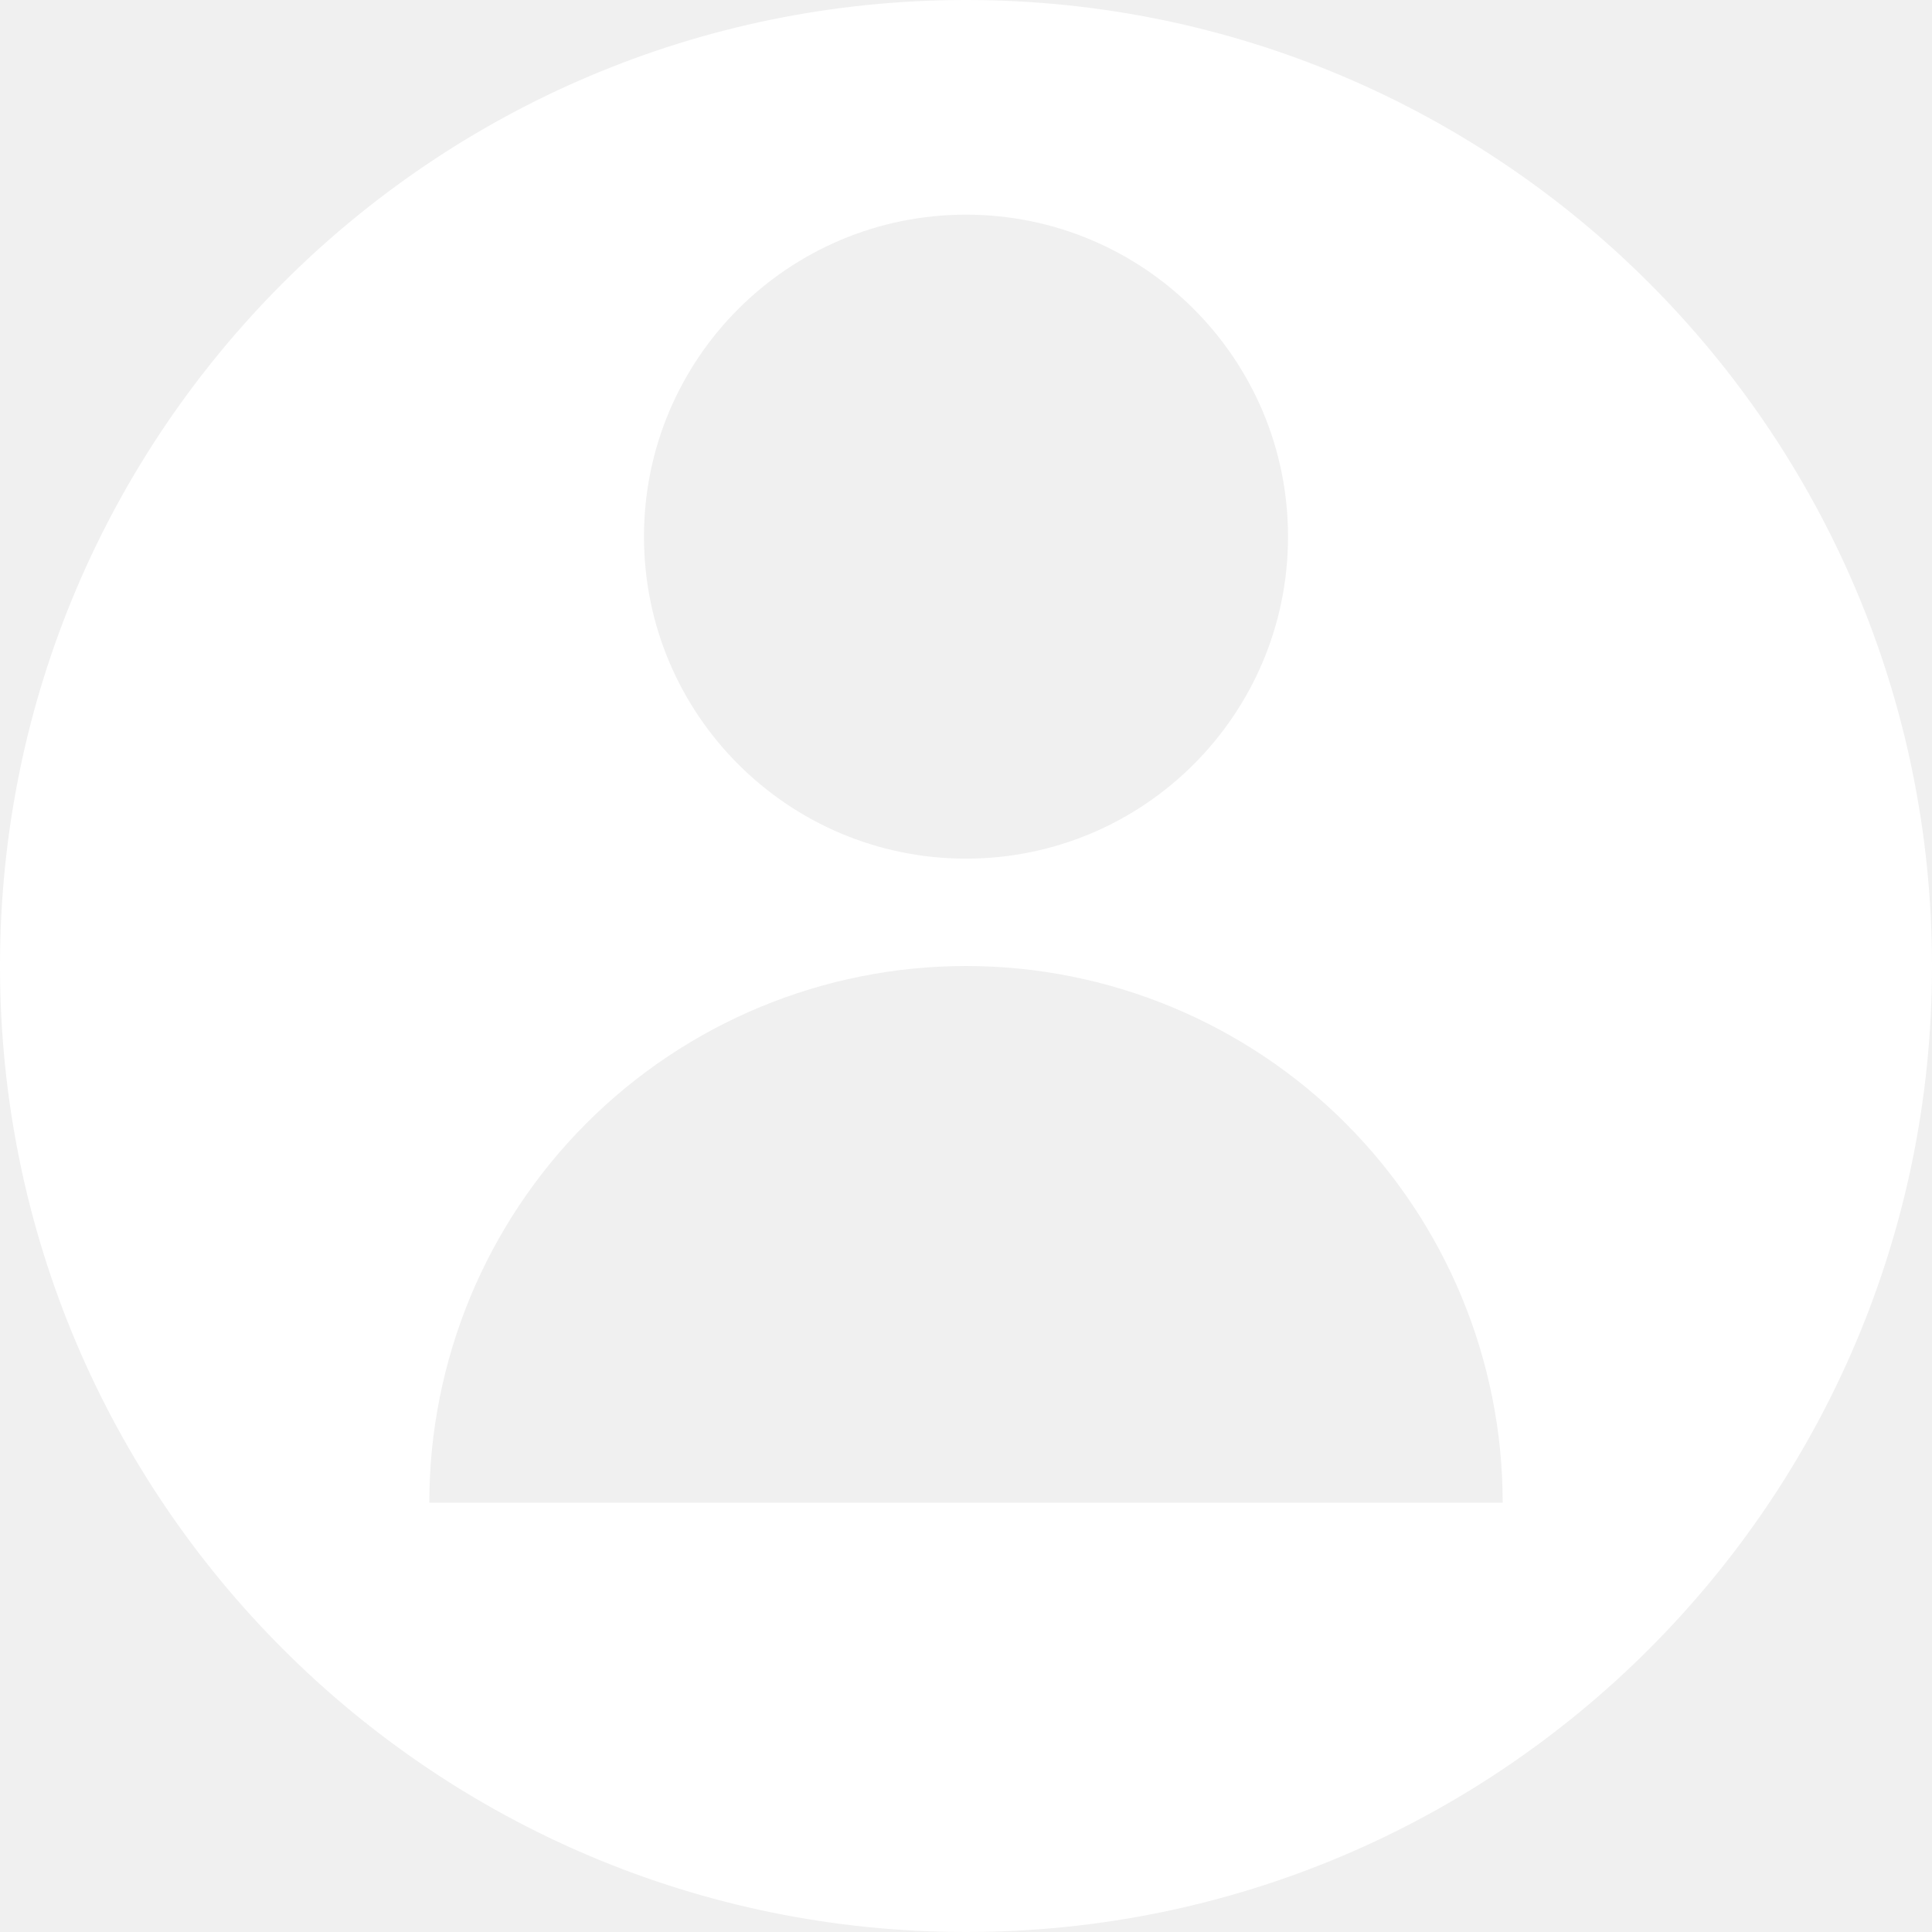
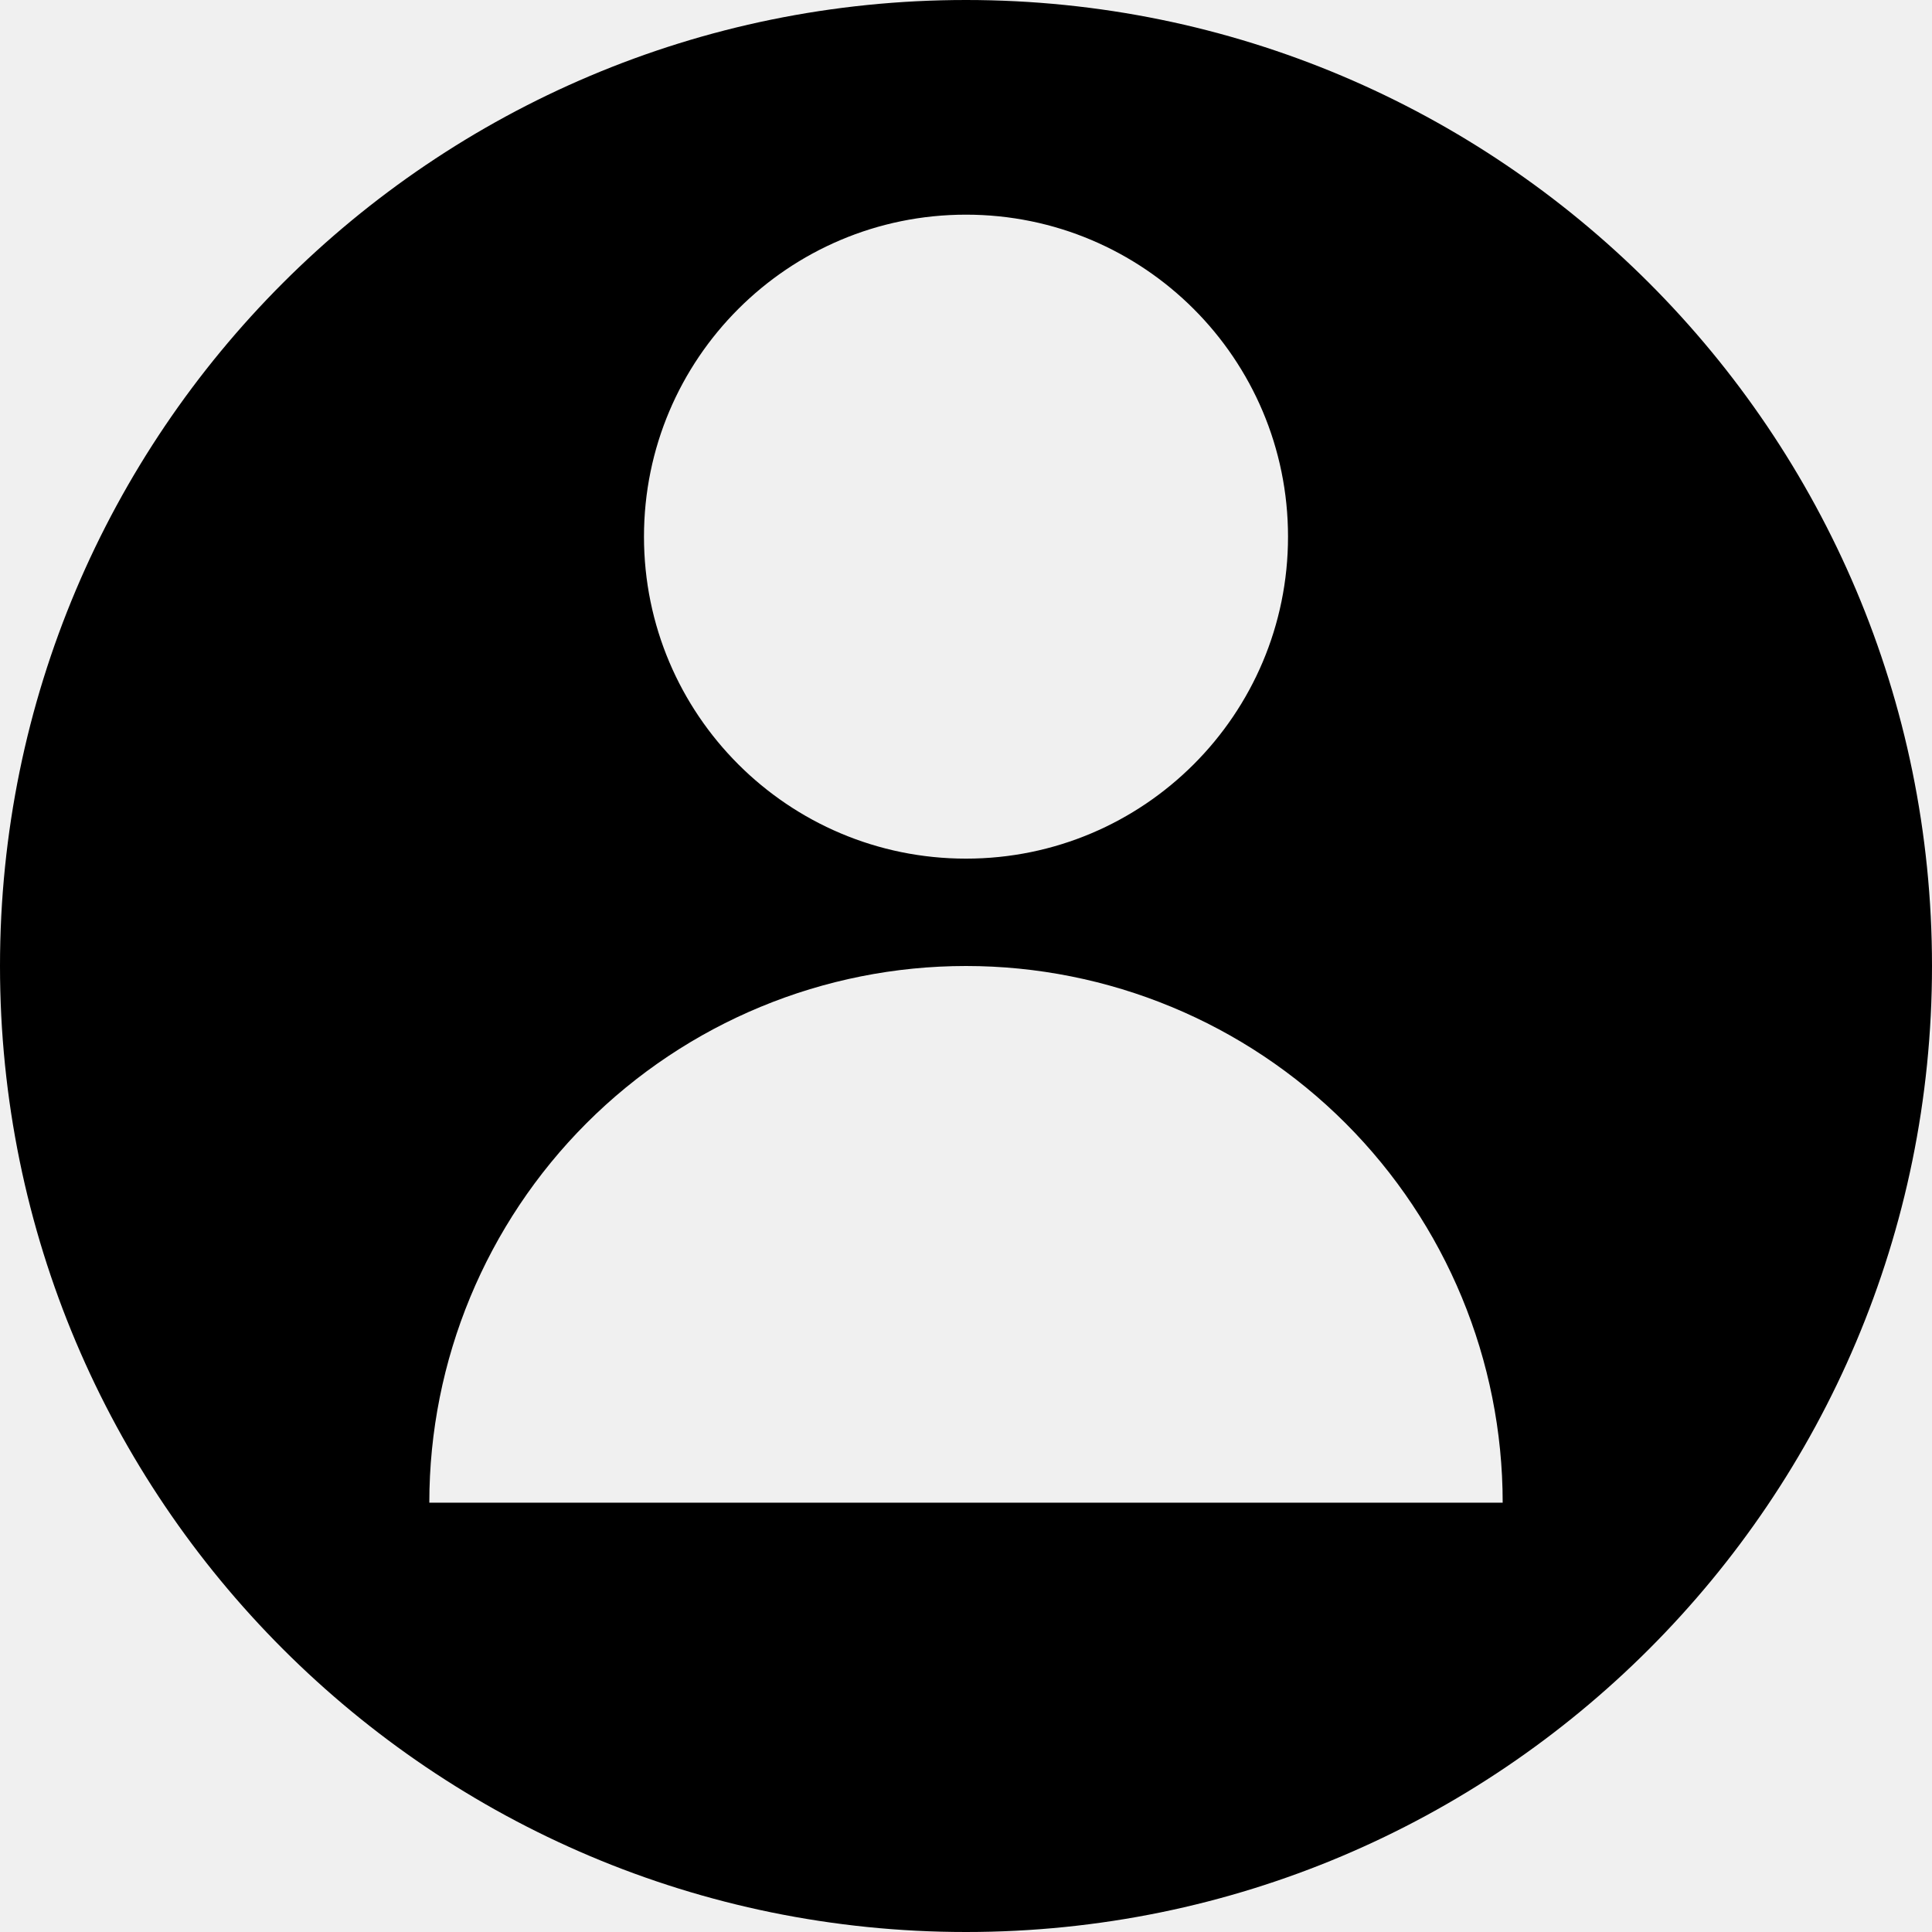
- <svg xmlns="http://www.w3.org/2000/svg" width="28" height="28" viewBox="0 0 28 28" fill="none">
+ <svg xmlns="http://www.w3.org/2000/svg" id="icon_profile-svg" width="28" height="28" viewBox="0 0 28 28">
  <g id="icon_profile">
-     <path id="Subtract" fill-rule="evenodd" clip-rule="evenodd" d="M28 14C28 21.732 21.732 28 14 28C6.268 28 0 21.732 0 14C0 6.268 6.268 0 14 0C21.732 0 28 6.268 28 14ZM18.667 7.778C18.667 10.355 16.577 12.444 14 12.444C11.423 12.444 9.333 10.355 9.333 7.778C9.333 5.2 11.423 3.111 14 3.111C16.577 3.111 18.667 5.2 18.667 7.778ZM19.5 16.278C20.958 17.737 21.778 19.715 21.778 21.778H14L6.222 21.778C6.222 19.715 7.042 17.737 8.5 16.278C9.959 14.819 11.937 14 14 14C16.063 14 18.041 14.819 19.5 16.278Z" fill="white" />
+     <path id="Subtract" fill-rule="evenodd" clip-rule="evenodd" d="M28 14C28 21.732 21.732 28 14 28C6.268 28 0 21.732 0 14C0 6.268 6.268 0 14 0C21.732 0 28 6.268 28 14ZM18.667 7.778C18.667 10.355 16.577 12.444 14 12.444C11.423 12.444 9.333 10.355 9.333 7.778C9.333 5.2 11.423 3.111 14 3.111C16.577 3.111 18.667 5.2 18.667 7.778ZM19.5 16.278C20.958 17.737 21.778 19.715 21.778 21.778H14L6.222 21.778C6.222 19.715 7.042 17.737 8.5 16.278C9.959 14.819 11.937 14 14 14C16.063 14 18.041 14.819 19.5 16.278Z" />
  </g>
</svg>
